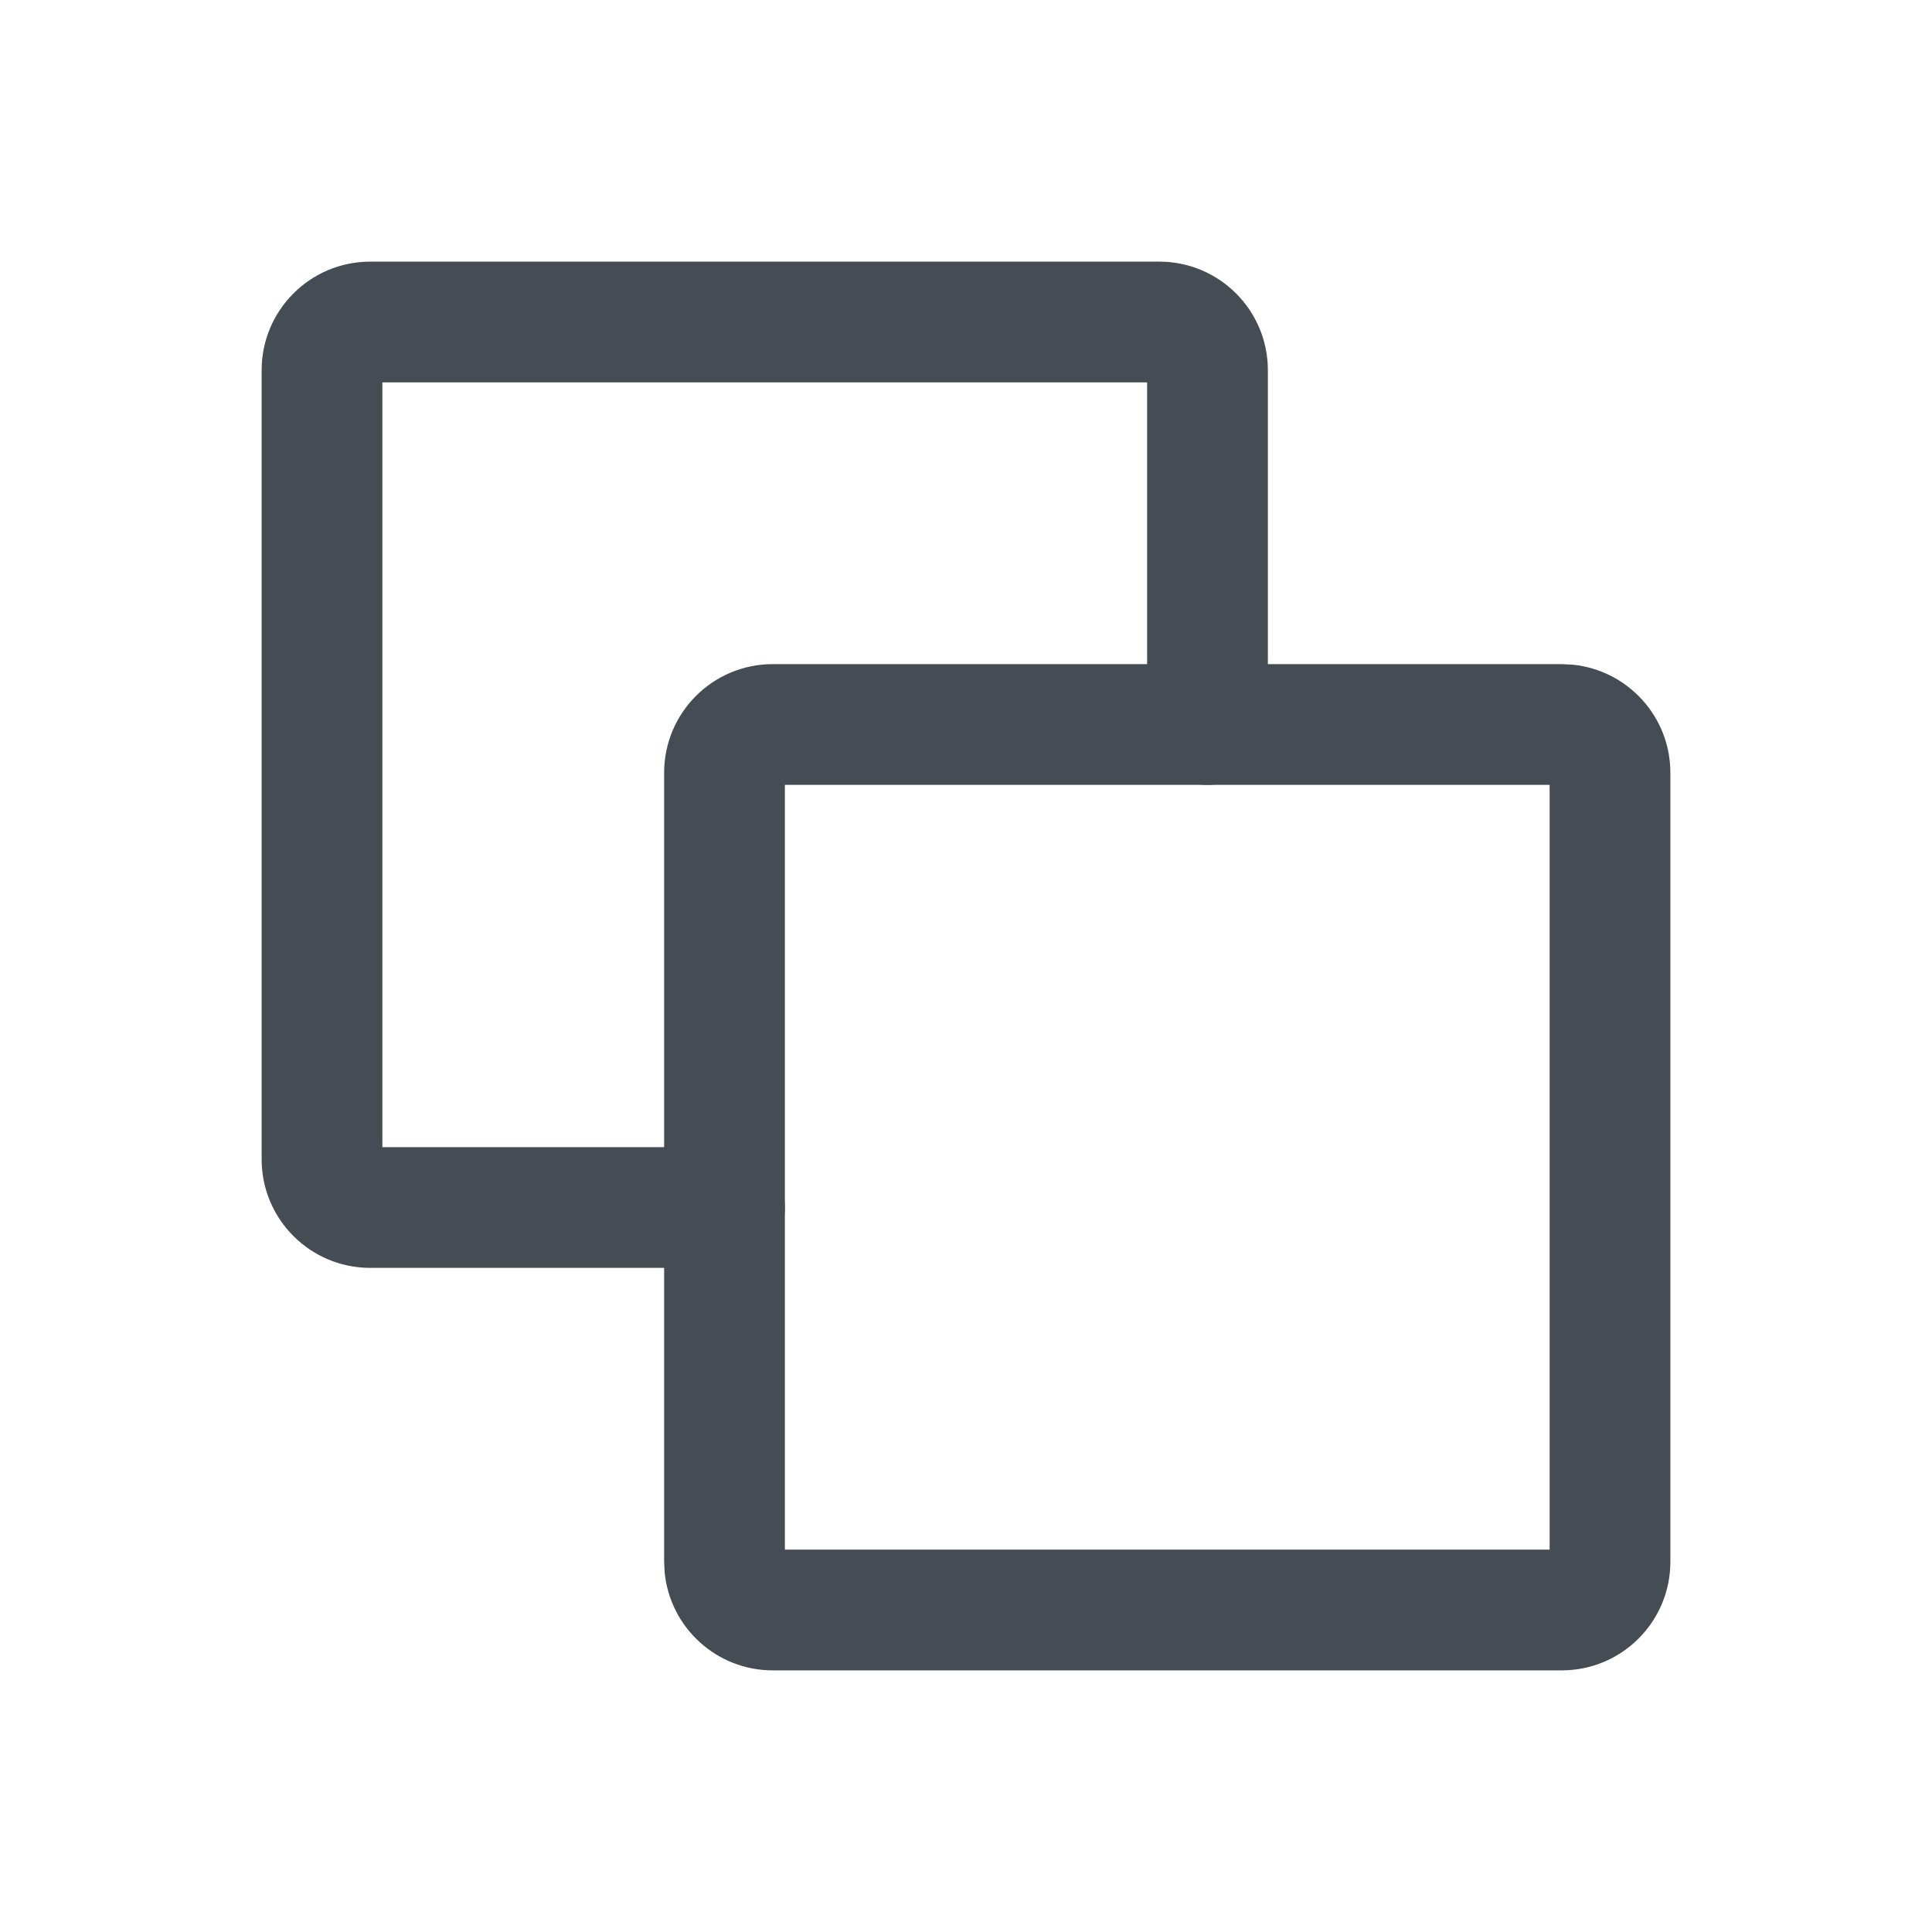
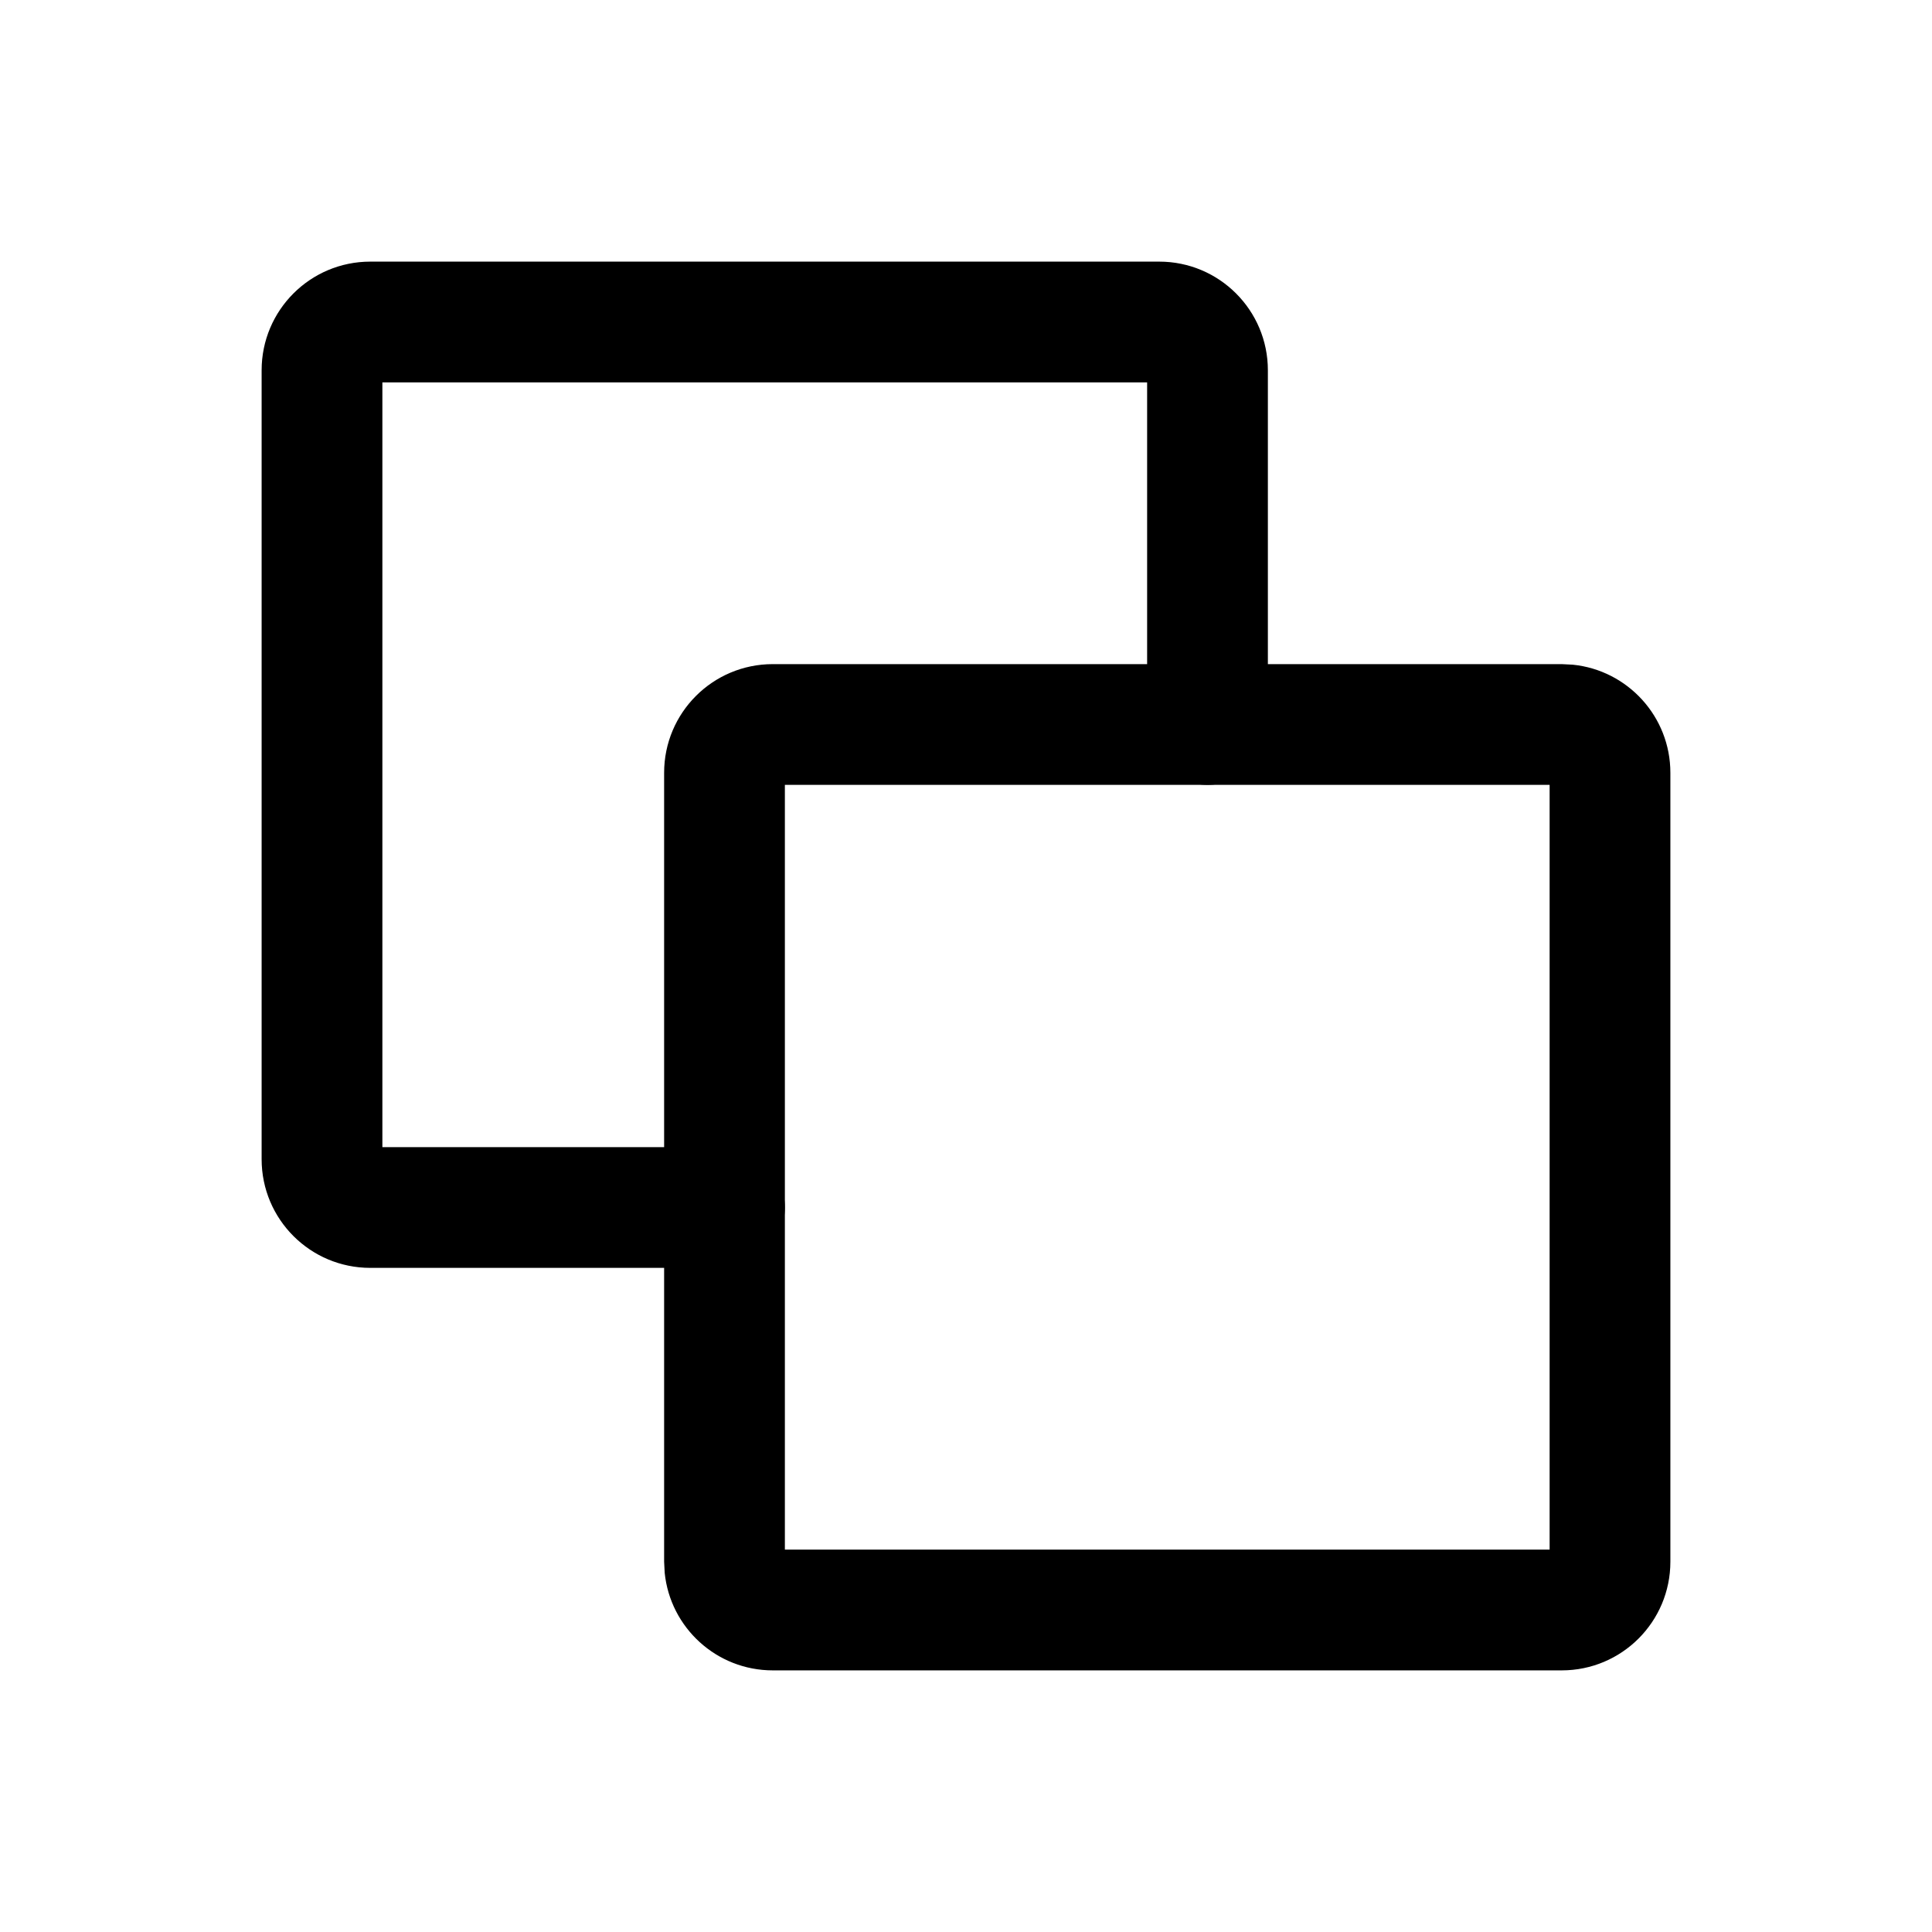
- <svg xmlns="http://www.w3.org/2000/svg" width="24" height="24" viewBox="0 0 24 24" fill="none">
-   <path d="M9.75 19.25H19.25V9.75H9.75V19.25ZM20.75 19.4C20.75 20.146 20.146 20.75 19.4 20.75H9.6C8.901 20.75 8.326 20.219 8.257 19.538L8.25 19.4V9.6C8.25 8.854 8.854 8.25 9.6 8.25H19.4L19.538 8.257C20.219 8.326 20.75 8.901 20.75 9.6V19.4Z" fill="#464C53" />
-   <path d="M15.75 9C15.75 9.414 15.414 9.75 15 9.75C14.586 9.75 14.25 9.414 14.25 9V4.75H4.75V14.25H9C9.414 14.25 9.75 14.586 9.75 15C9.75 15.414 9.414 15.75 9 15.75H4.6C3.854 15.75 3.25 15.146 3.25 14.4V4.6C3.25 3.854 3.854 3.25 4.6 3.25H14.4C15.146 3.25 15.75 3.854 15.75 4.6V9Z" fill="#464C53" />
+ <svg xmlns="http://www.w3.org/2000/svg" viewBox="0 0 24 24" fill="none">
+   <path d="M9.75 19.25H19.25V9.75H9.75V19.25ZM20.75 19.4C20.75 20.146 20.146 20.75 19.4 20.75H9.6C8.901 20.75 8.326 20.219 8.257 19.538L8.25 19.4V9.6C8.25 8.854 8.854 8.25 9.6 8.25H19.4L19.538 8.257C20.219 8.326 20.75 8.901 20.75 9.6V19.4Z" fill="currentColor" />
+   <path d="M15.75 9C15.75 9.414 15.414 9.75 15 9.75C14.586 9.75 14.25 9.414 14.25 9V4.75H4.75V14.25H9C9.414 14.25 9.75 14.586 9.75 15C9.75 15.414 9.414 15.75 9 15.75H4.6C3.854 15.75 3.25 15.146 3.25 14.4V4.6C3.25 3.854 3.854 3.25 4.6 3.25H14.4C15.146 3.25 15.75 3.854 15.75 4.6V9Z" fill="currentColor" />
</svg>
